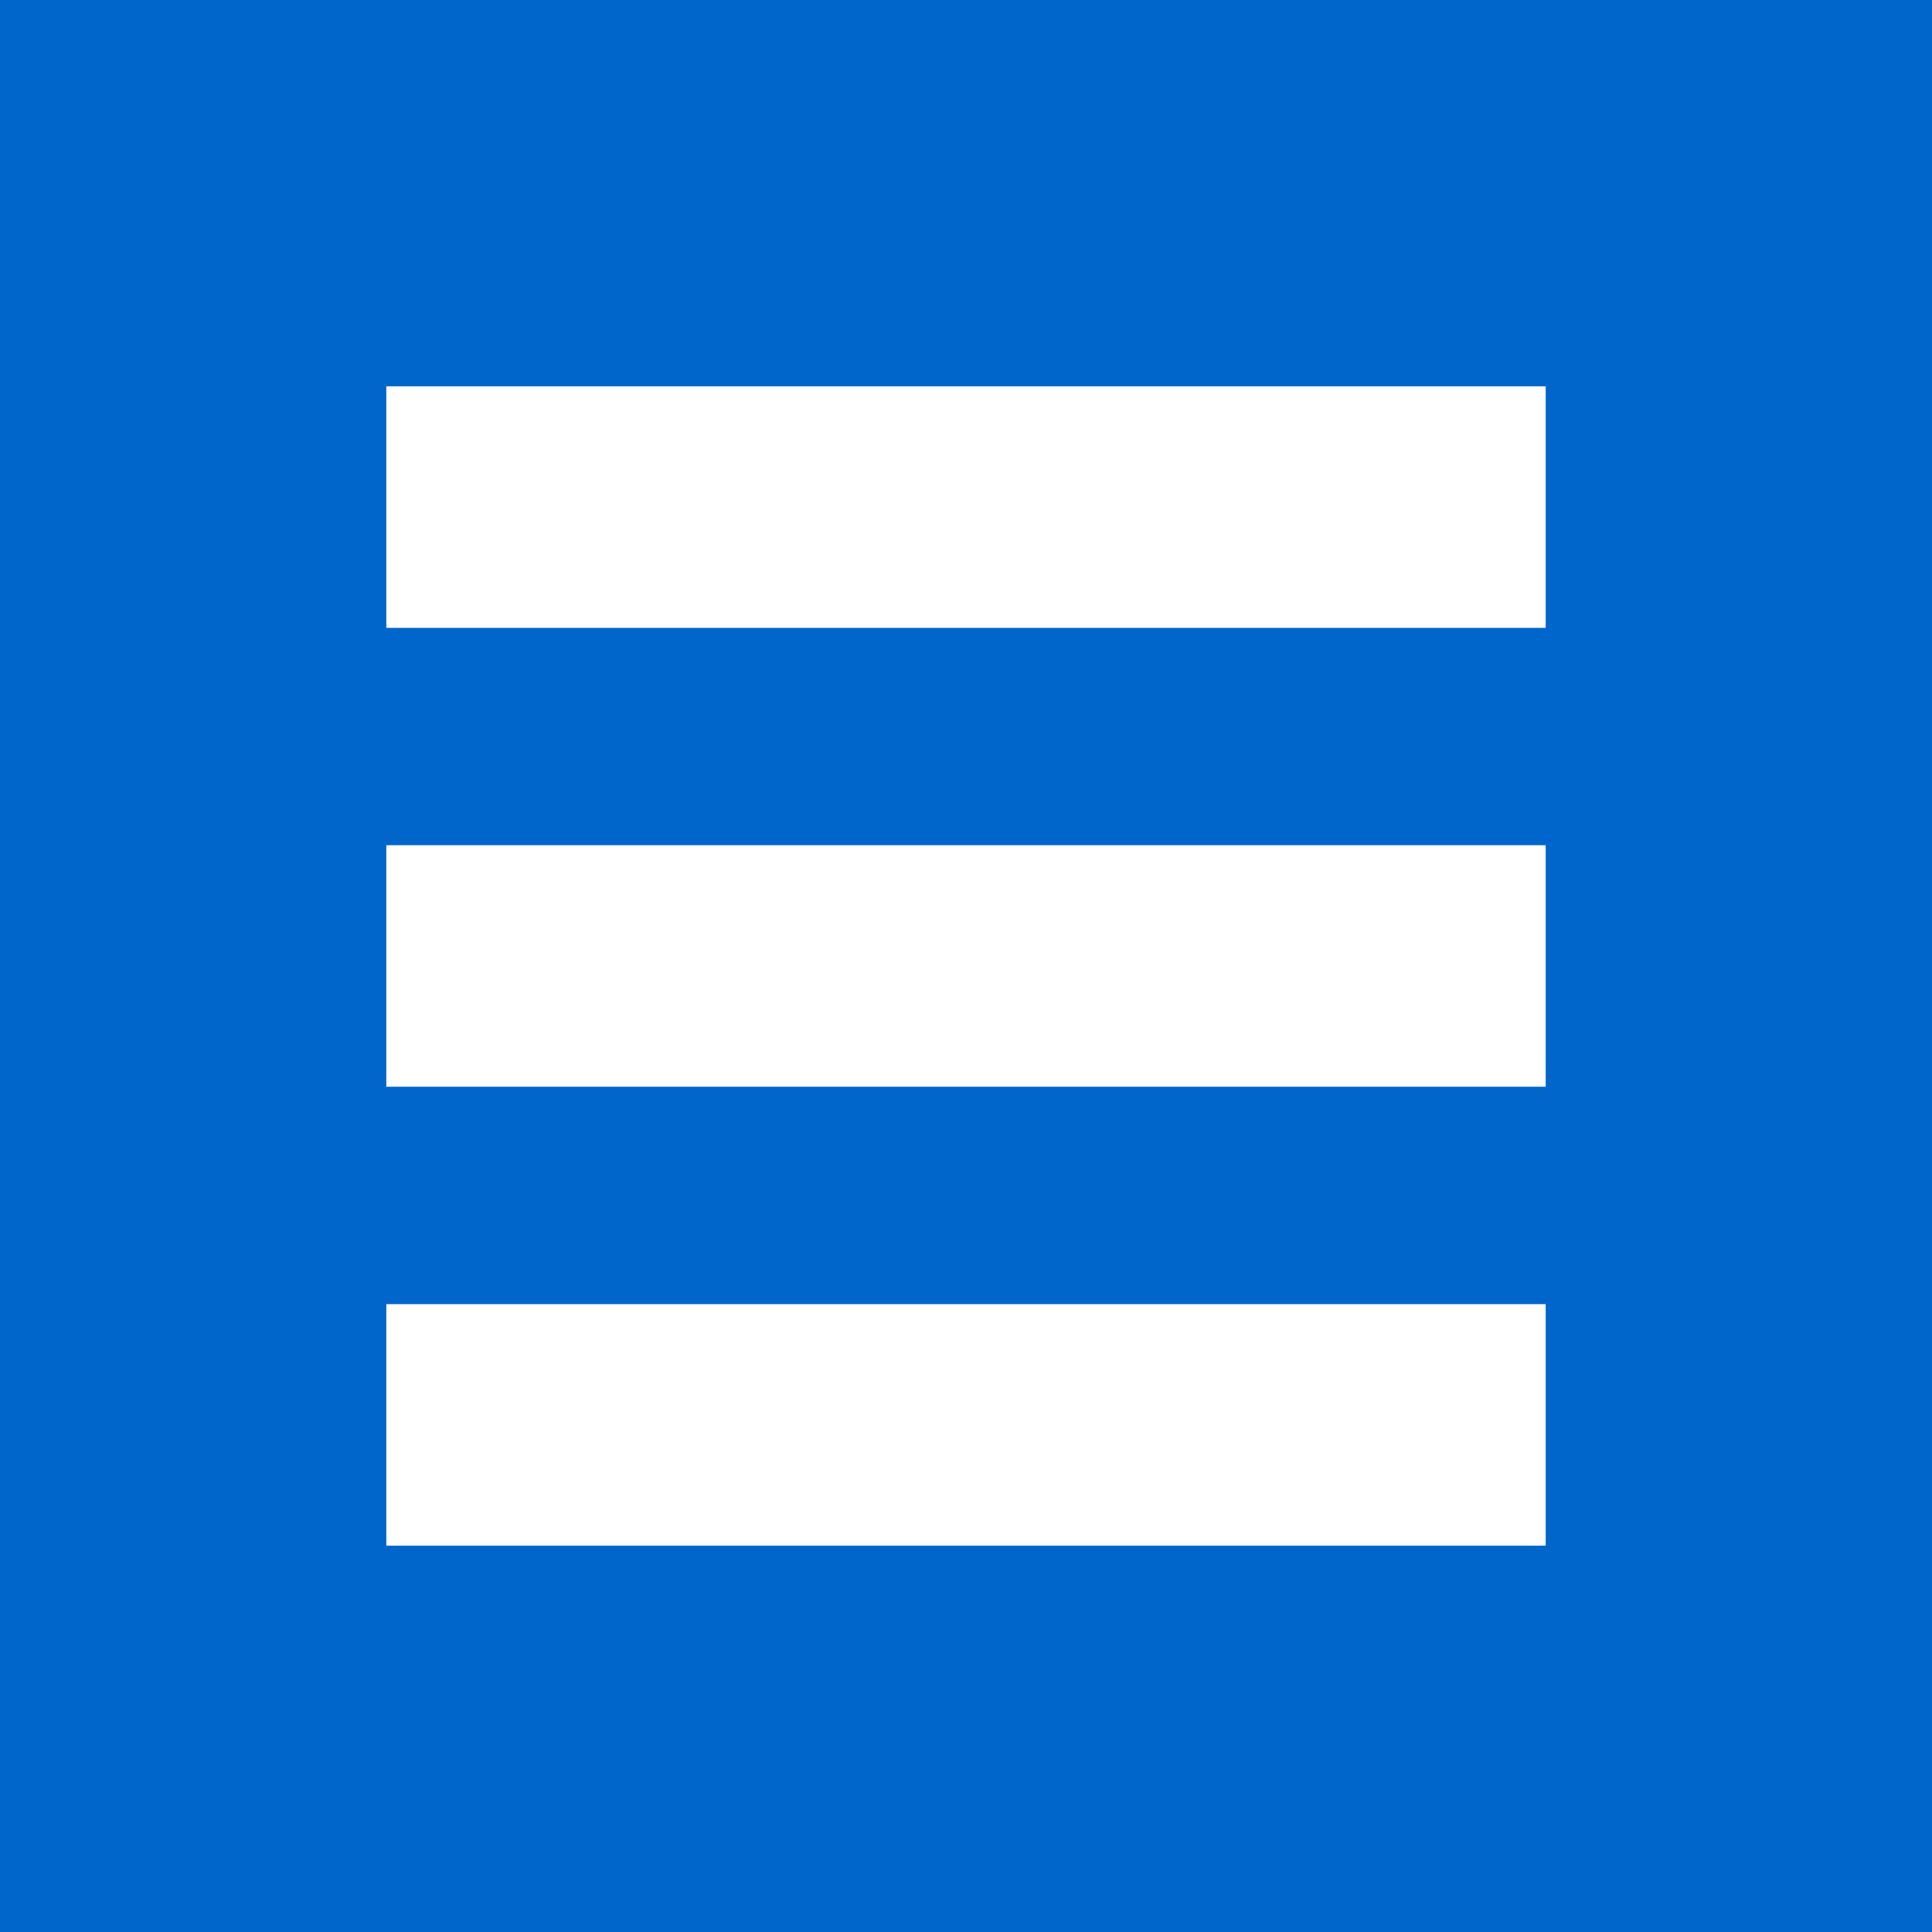
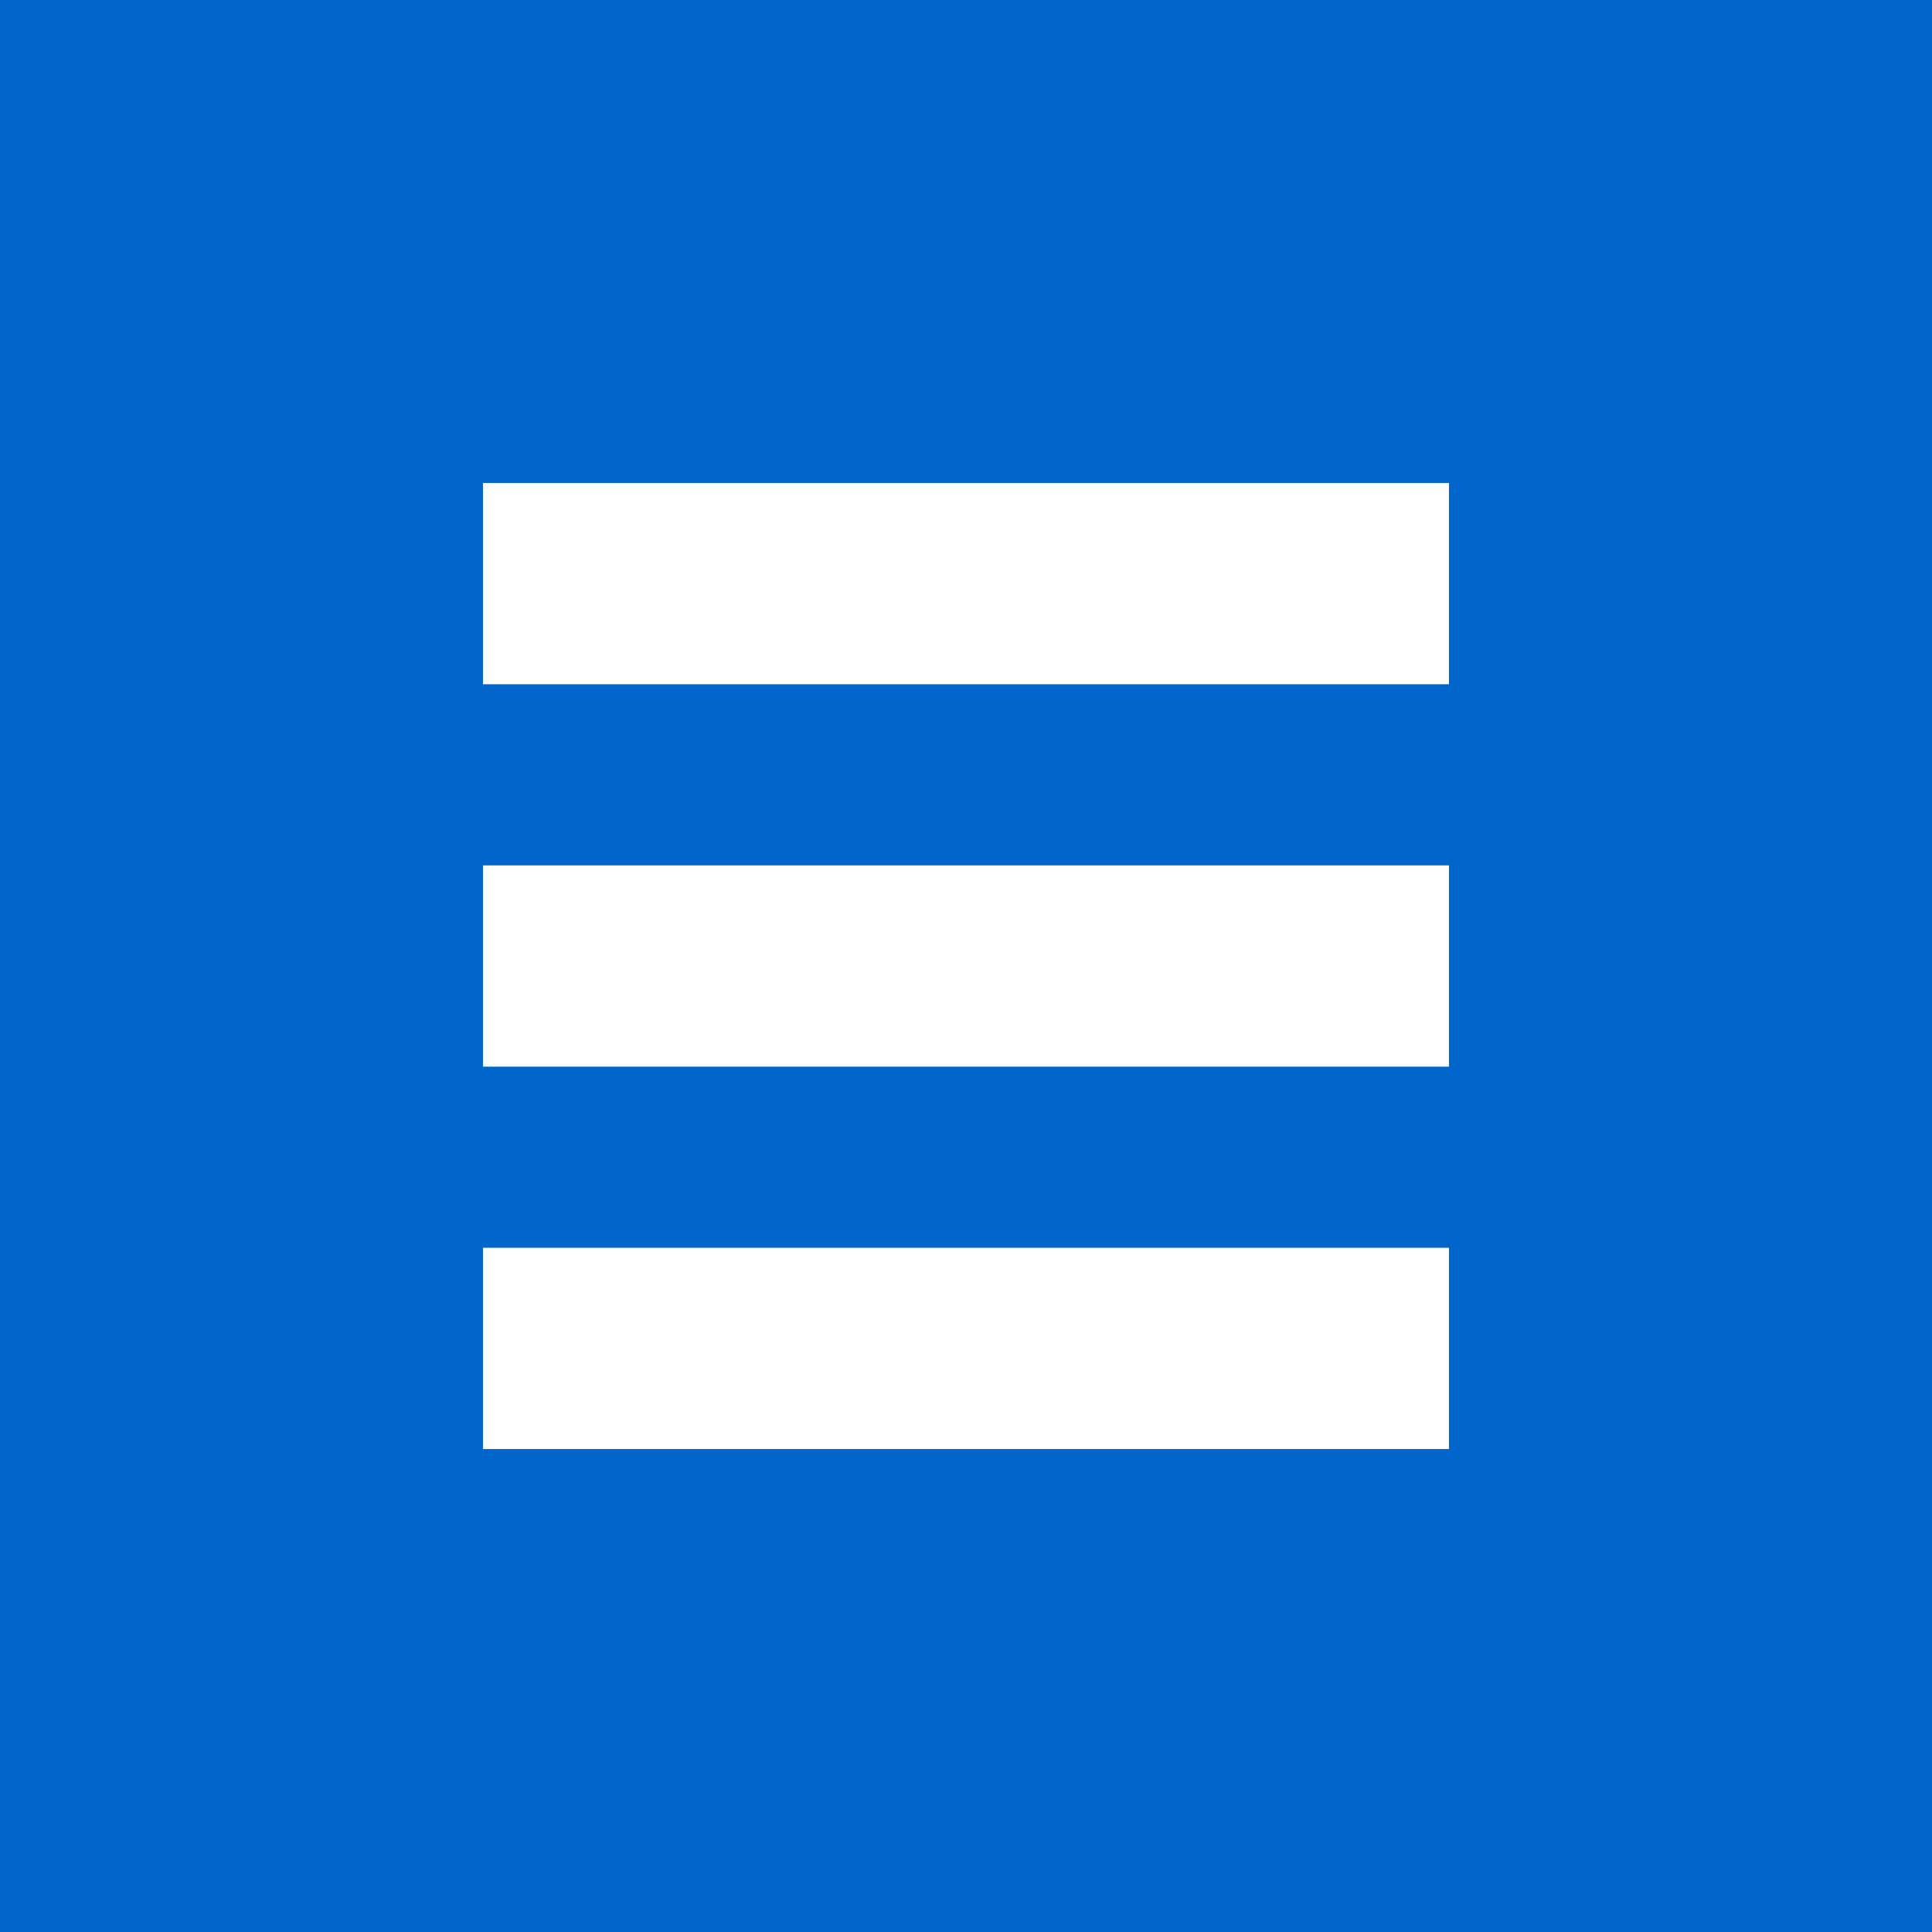
<svg xmlns="http://www.w3.org/2000/svg" id="Layer_1" version="1.1" viewBox="0 0 283.46 283.46">
  <defs>
    <style>
      .st0 {
-         fill: #fff;
+         fill: #06c;
      }

      .st1 {
-         fill: #06c;
+         fill: #fff;
      }
    </style>
  </defs>
-   <rect class="st1" width="283.46" height="283.46" />
-   <path class="st0" d="M56.69,56.69h170.08v35.43H56.69v-35.43ZM56.69,124.01h170.08v35.43H56.69v-35.43ZM56.69,191.34h170.08v35.43H56.69v-35.43Z" />
+   <rect class="st0" x="0" y="0" width="283.46" height="283.46" />
+   <path class="st1" d="M70.86,70.86h141.73v29.53H70.86v-29.53ZM70.86,126.97h141.73v29.53H70.86v-29.53ZM70.86,183.07h141.73v29.53H70.86v-29.53Z" />
</svg>
